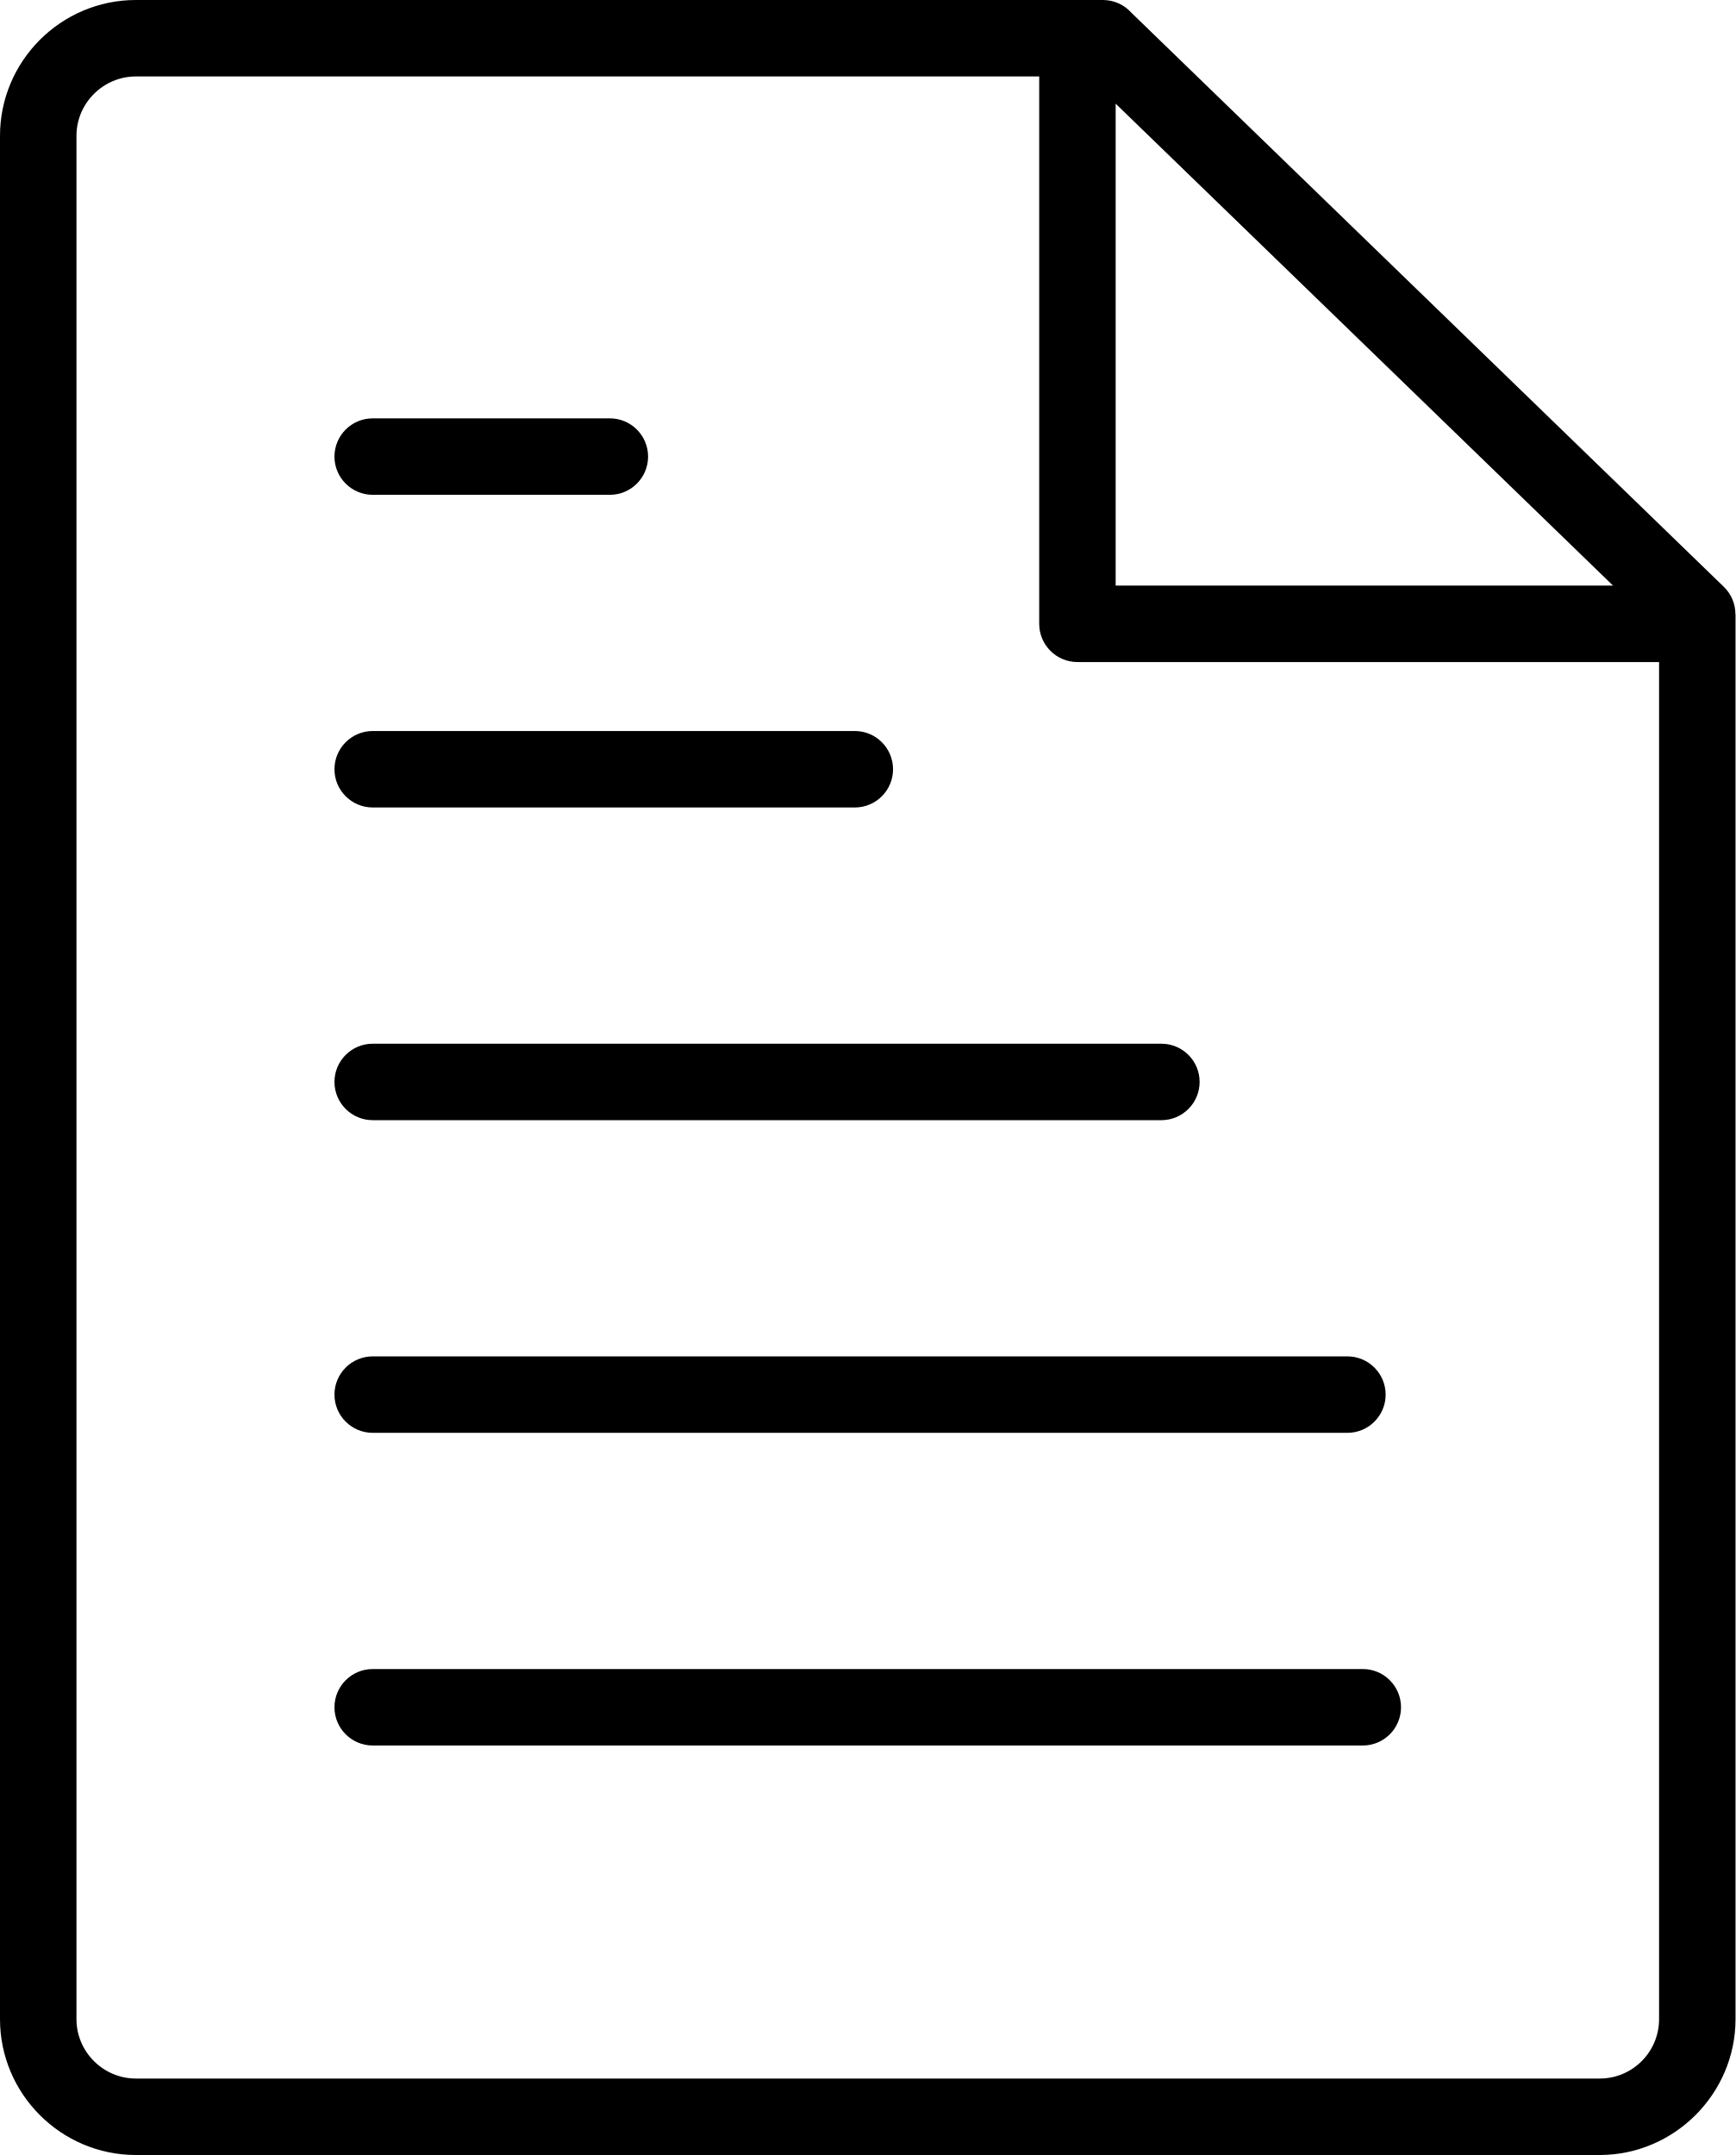
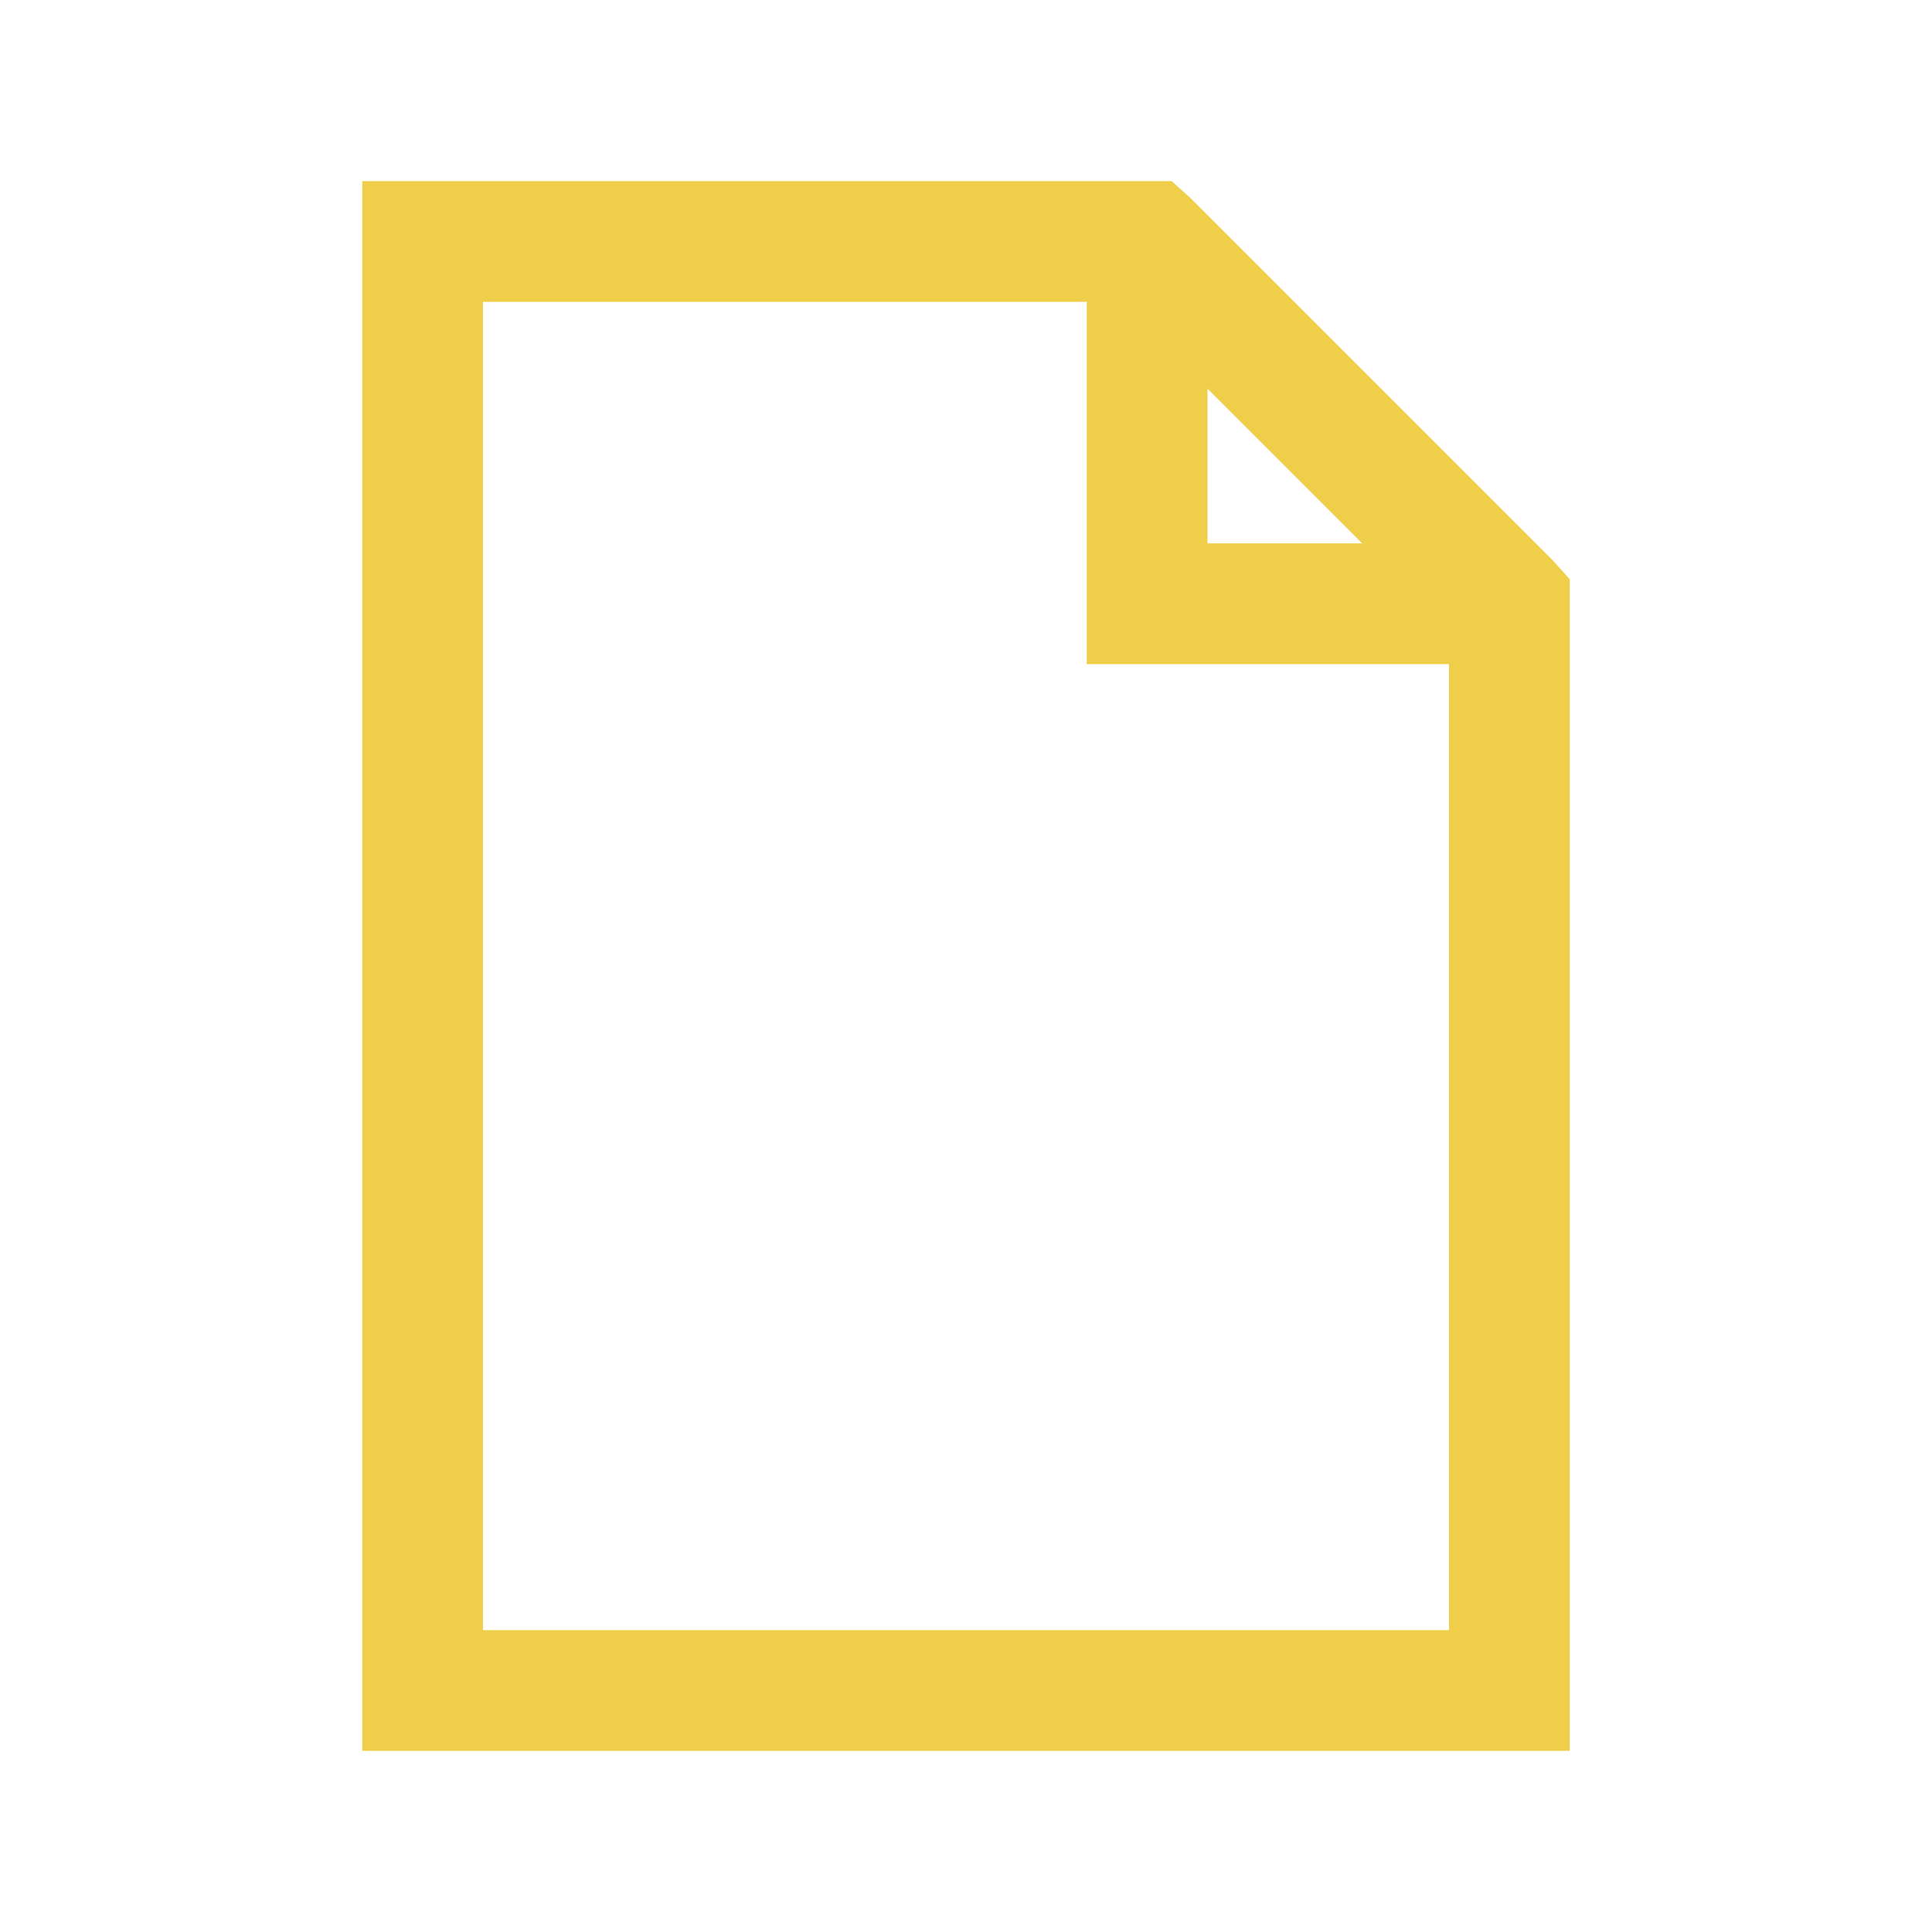
- <svg xmlns="http://www.w3.org/2000/svg" shape-rendering="geometricPrecision" text-rendering="geometricPrecision" image-rendering="optimizeQuality" fill-rule="evenodd" clip-rule="evenodd" viewBox="0 0 412 511.56">
-   <path fill-rule="nonzero" d="M32.24 0h229.59a9.06 9.06 0 016.77 3.04l140.63 136.27a8.971 8.971 0 012.74 6.48h.03V479.32c0 8.83-3.63 16.88-9.47 22.74l-.05.05c-5.86 5.83-13.9 9.45-22.72 9.45H32.24c-8.87 0-16.94-3.63-22.78-9.47C3.63 496.26 0 488.19 0 479.32V32.24C0 23.37 3.63 15.3 9.46 9.46 15.3 3.63 23.37 0 32.24 0zm56.24 414.35c-5.01 0-9.08-4.06-9.08-9.07 0-5.01 4.07-9.08 9.08-9.08h235.04c5.01 0 9.07 4.07 9.07 9.08s-4.06 9.07-9.07 9.07H88.48zm0-74.22c-5.01 0-9.08-4.06-9.08-9.07 0-5.01 4.07-9.08 9.08-9.08h231.38c5.01 0 9.08 4.07 9.08 9.08s-4.07 9.07-9.08 9.07H88.48zm0-74.22c-5.01 0-9.08-4.07-9.08-9.08s4.07-9.07 9.08-9.07H275.7c5.01 0 9.08 4.06 9.08 9.07 0 5.01-4.07 9.08-9.08 9.08H88.48zm0-74.23c-5.01 0-9.08-4.06-9.08-9.07 0-5.01 4.07-9.08 9.08-9.08h114.45c5.01 0 9.07 4.07 9.07 9.08s-4.06 9.07-9.07 9.07H88.48zm0-74.22c-5.01 0-9.08-4.06-9.08-9.07a9.08 9.08 0 019.08-9.08h56.29a9.08 9.08 0 019.08 9.08c0 5.01-4.07 9.07-9.08 9.07H88.48zm176.37-92.85v114.4h118.07L264.85 24.61zm129 132.55H255.78c-5.01 0-9.08-4.07-9.08-9.08V18.15H32.24c-3.86 0-7.39 1.59-9.95 4.15-2.55 2.55-4.14 6.08-4.14 9.94v447.08c0 3.86 1.59 7.39 4.14 9.94 2.56 2.56 6.09 4.15 9.95 4.15h347.52c3.89 0 7.41-1.58 9.94-4.11l.04-.04c2.53-2.53 4.11-6.05 4.11-9.94V157.16z" />
+ <svg xmlns="http://www.w3.org/2000/svg" viewBox="0 0 32 32" height="800px" width="800px">
+   <path style="fill:#EFCE4A;" d="M 6 3 L 6 29 L 26 29 L 26 9.594 L 25.719 9.281 L 19.719 3.281 L 19.406 3 Z M 8 5 L 18 5 L 18 11 L 24 11 L 24 27 L 8 27 Z M 20 6.438 L 22.562 9 L 20 9 Z" />
</svg>
